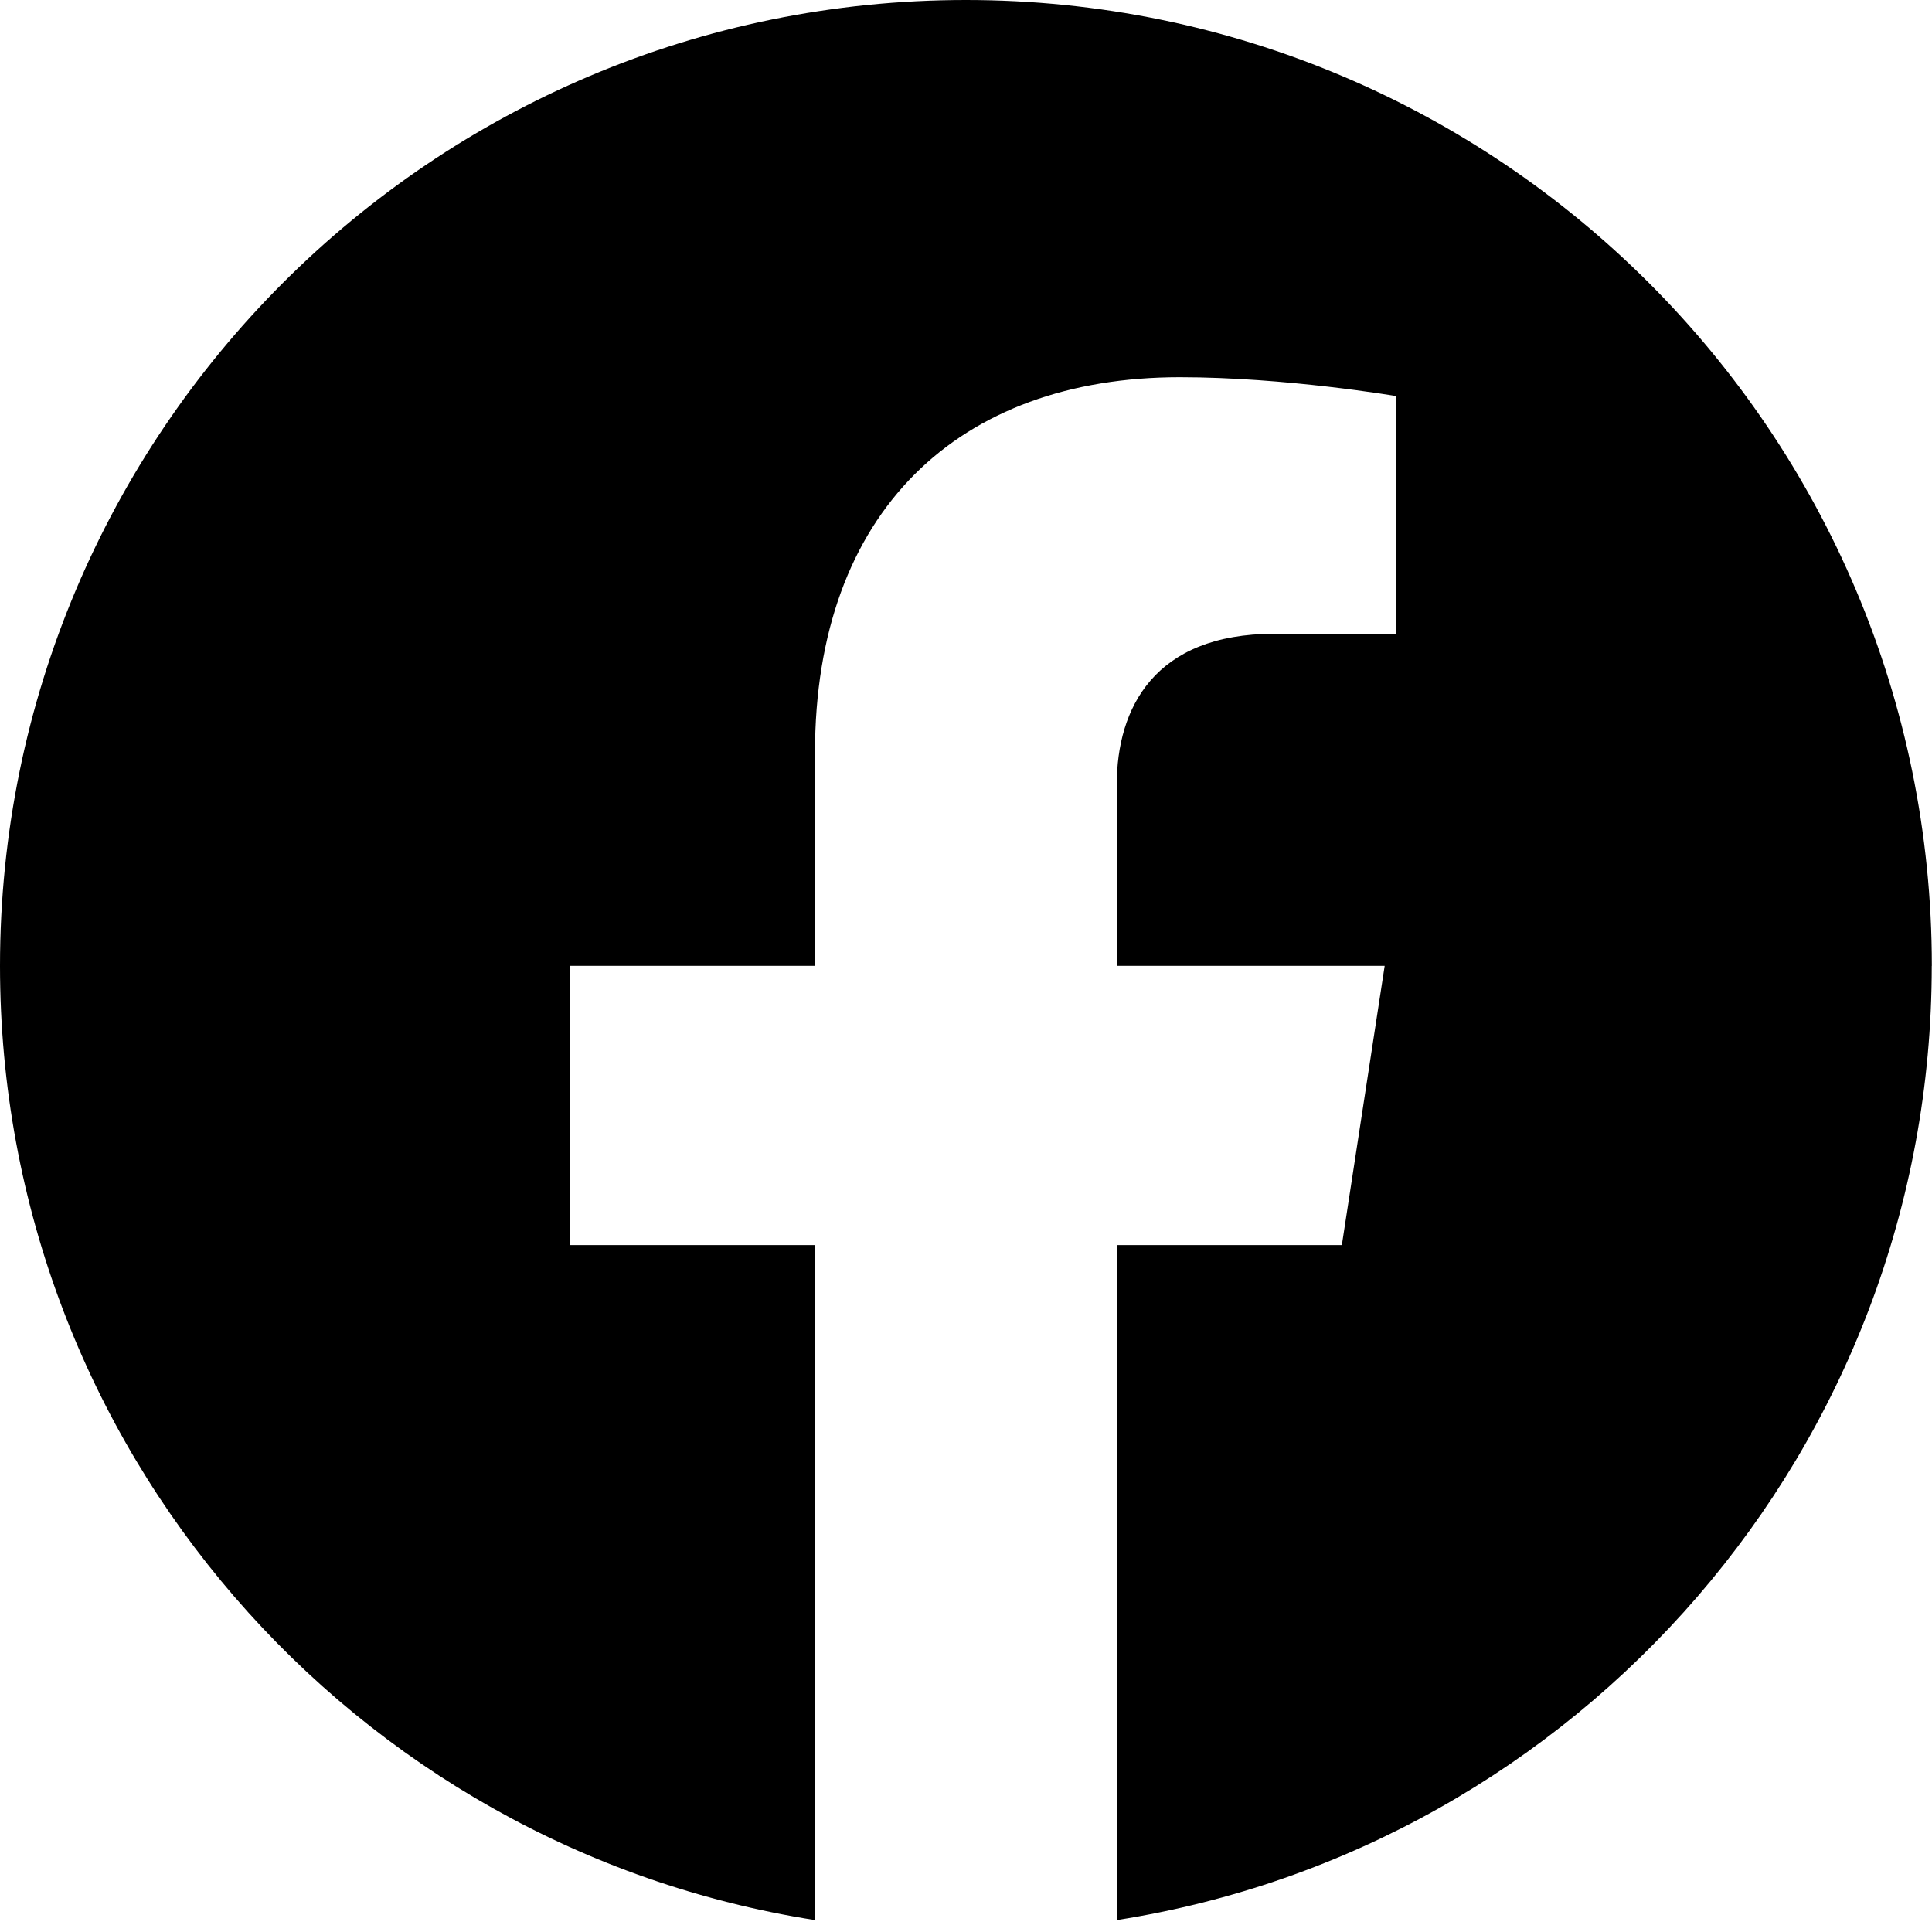
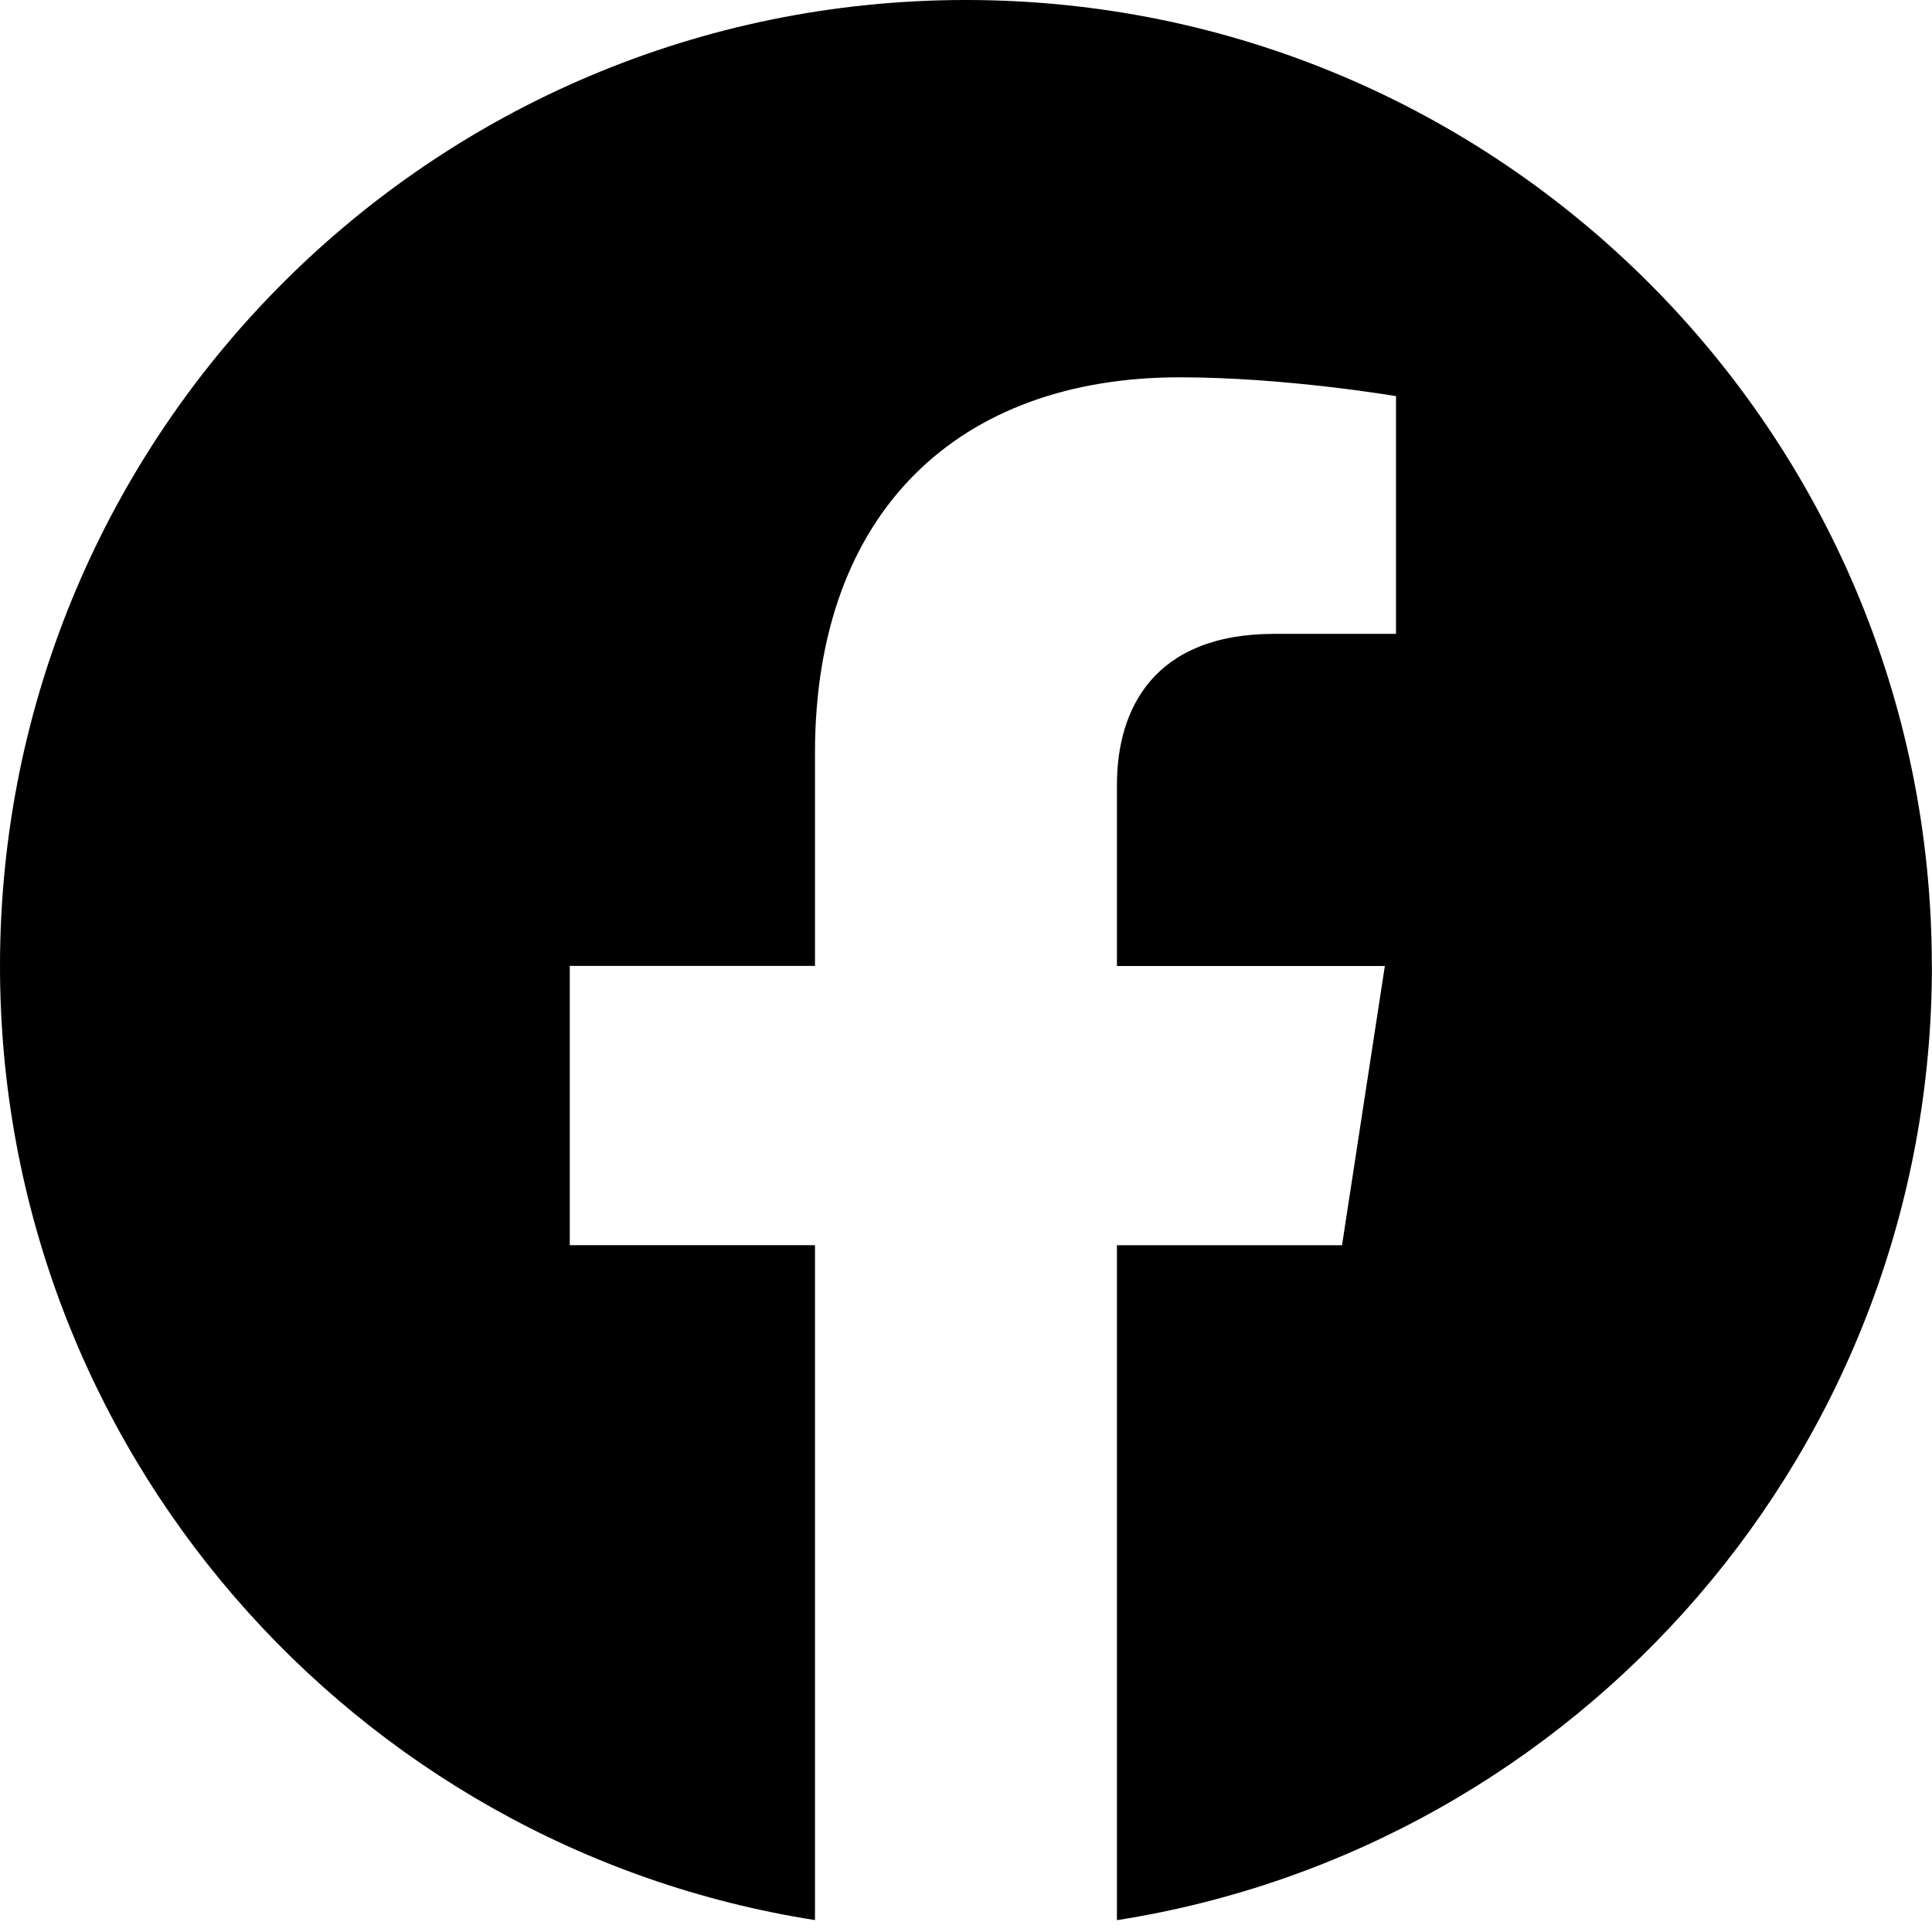
<svg xmlns="http://www.w3.org/2000/svg" viewBox="0 0 24 24">
-   <path d="m23.998 11.999c0-6.627-5.372-11.999-11.999-11.999-6.627 0-11.999 5.372-11.999 11.999 0 5.989 4.388 10.953 10.124 11.853v-8.385h-3.047v-3.469h3.047v-2.644c0-3.007 1.791-4.668 4.532-4.668 1.313 0 2.686.234 2.686.234v2.953h-1.513c-1.491 0-1.956.925-1.956 1.874v2.251h3.328l-.532 3.469h-2.796v8.385c5.736-.9 10.124-5.864 10.124-11.853z" />
+   <path d="M23.998 12c0-6.628-5.372-12-11.999-12C5.372 0 0 5.372 0 12c0 5.988 4.388 10.952 10.124 11.852v-8.384H7.078v-3.469h3.046V9.356c0-3.008 1.792-4.669 4.532-4.669 1.313 0 2.686.234 2.686.234v2.953H15.83c-1.49 0-1.955.925-1.955 1.874V12h3.328l-.532 3.469h-2.796v8.384c5.736-.9 10.124-5.864 10.124-11.853z" />
</svg>
